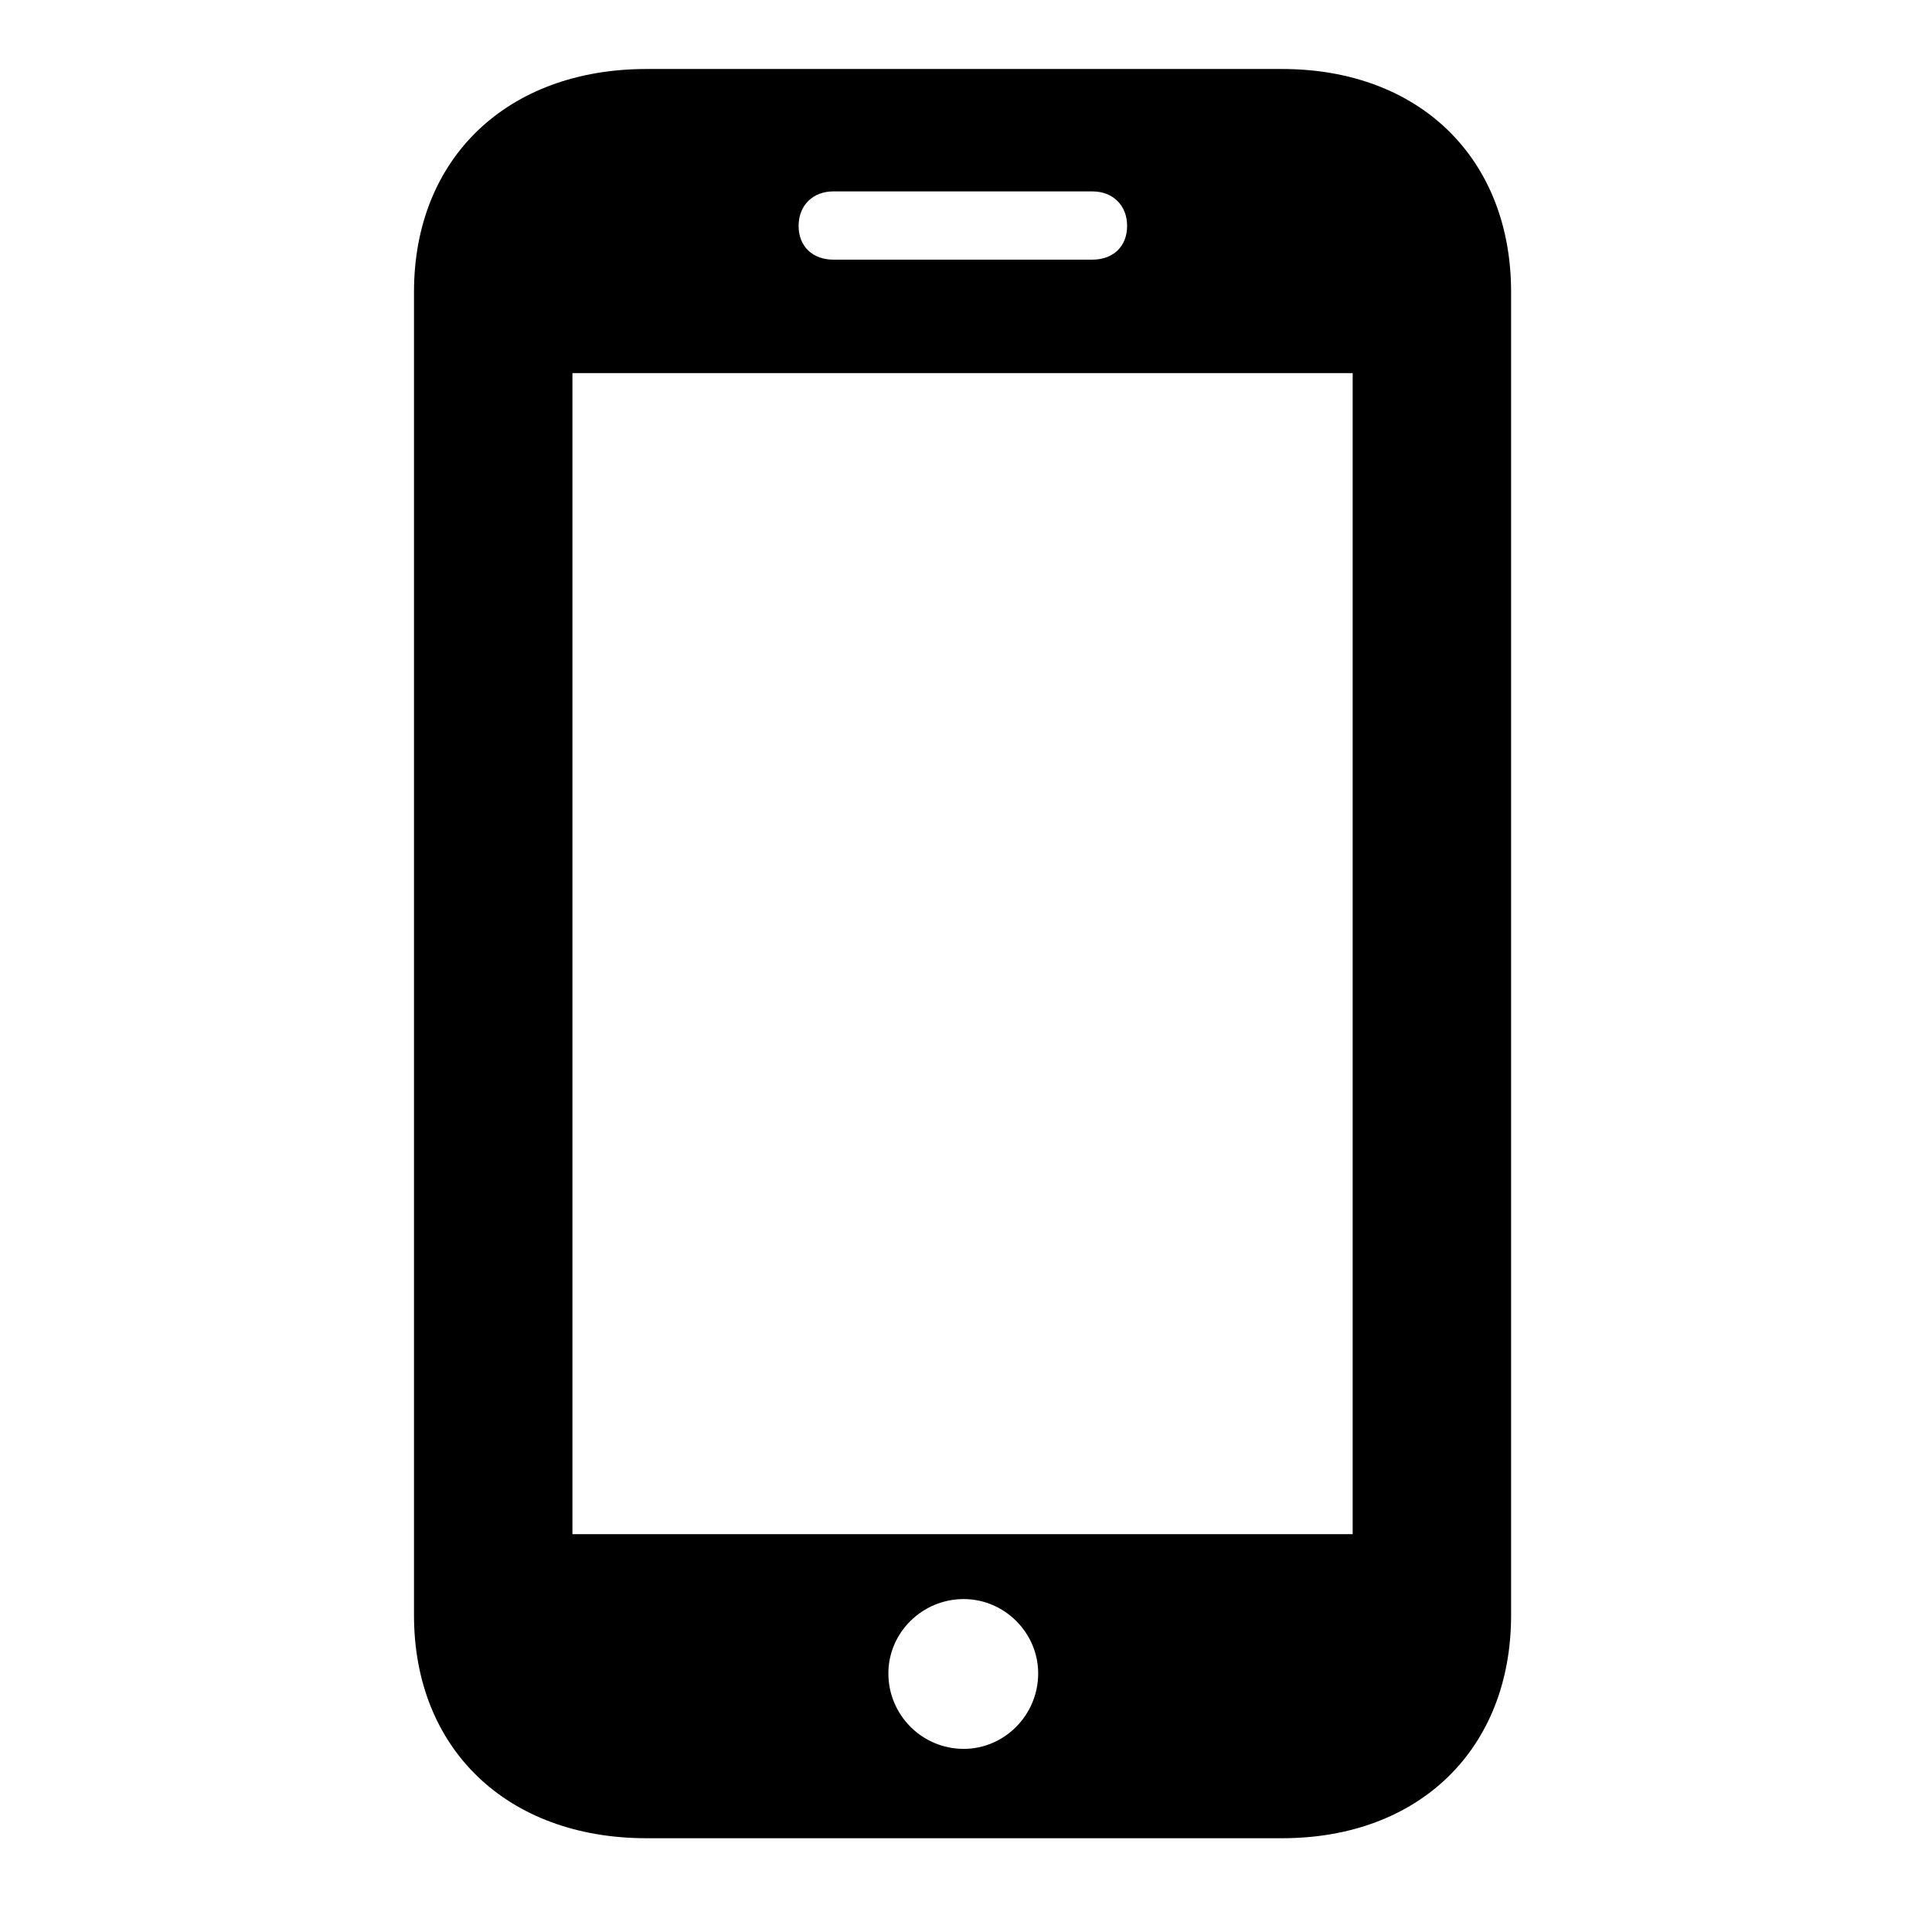
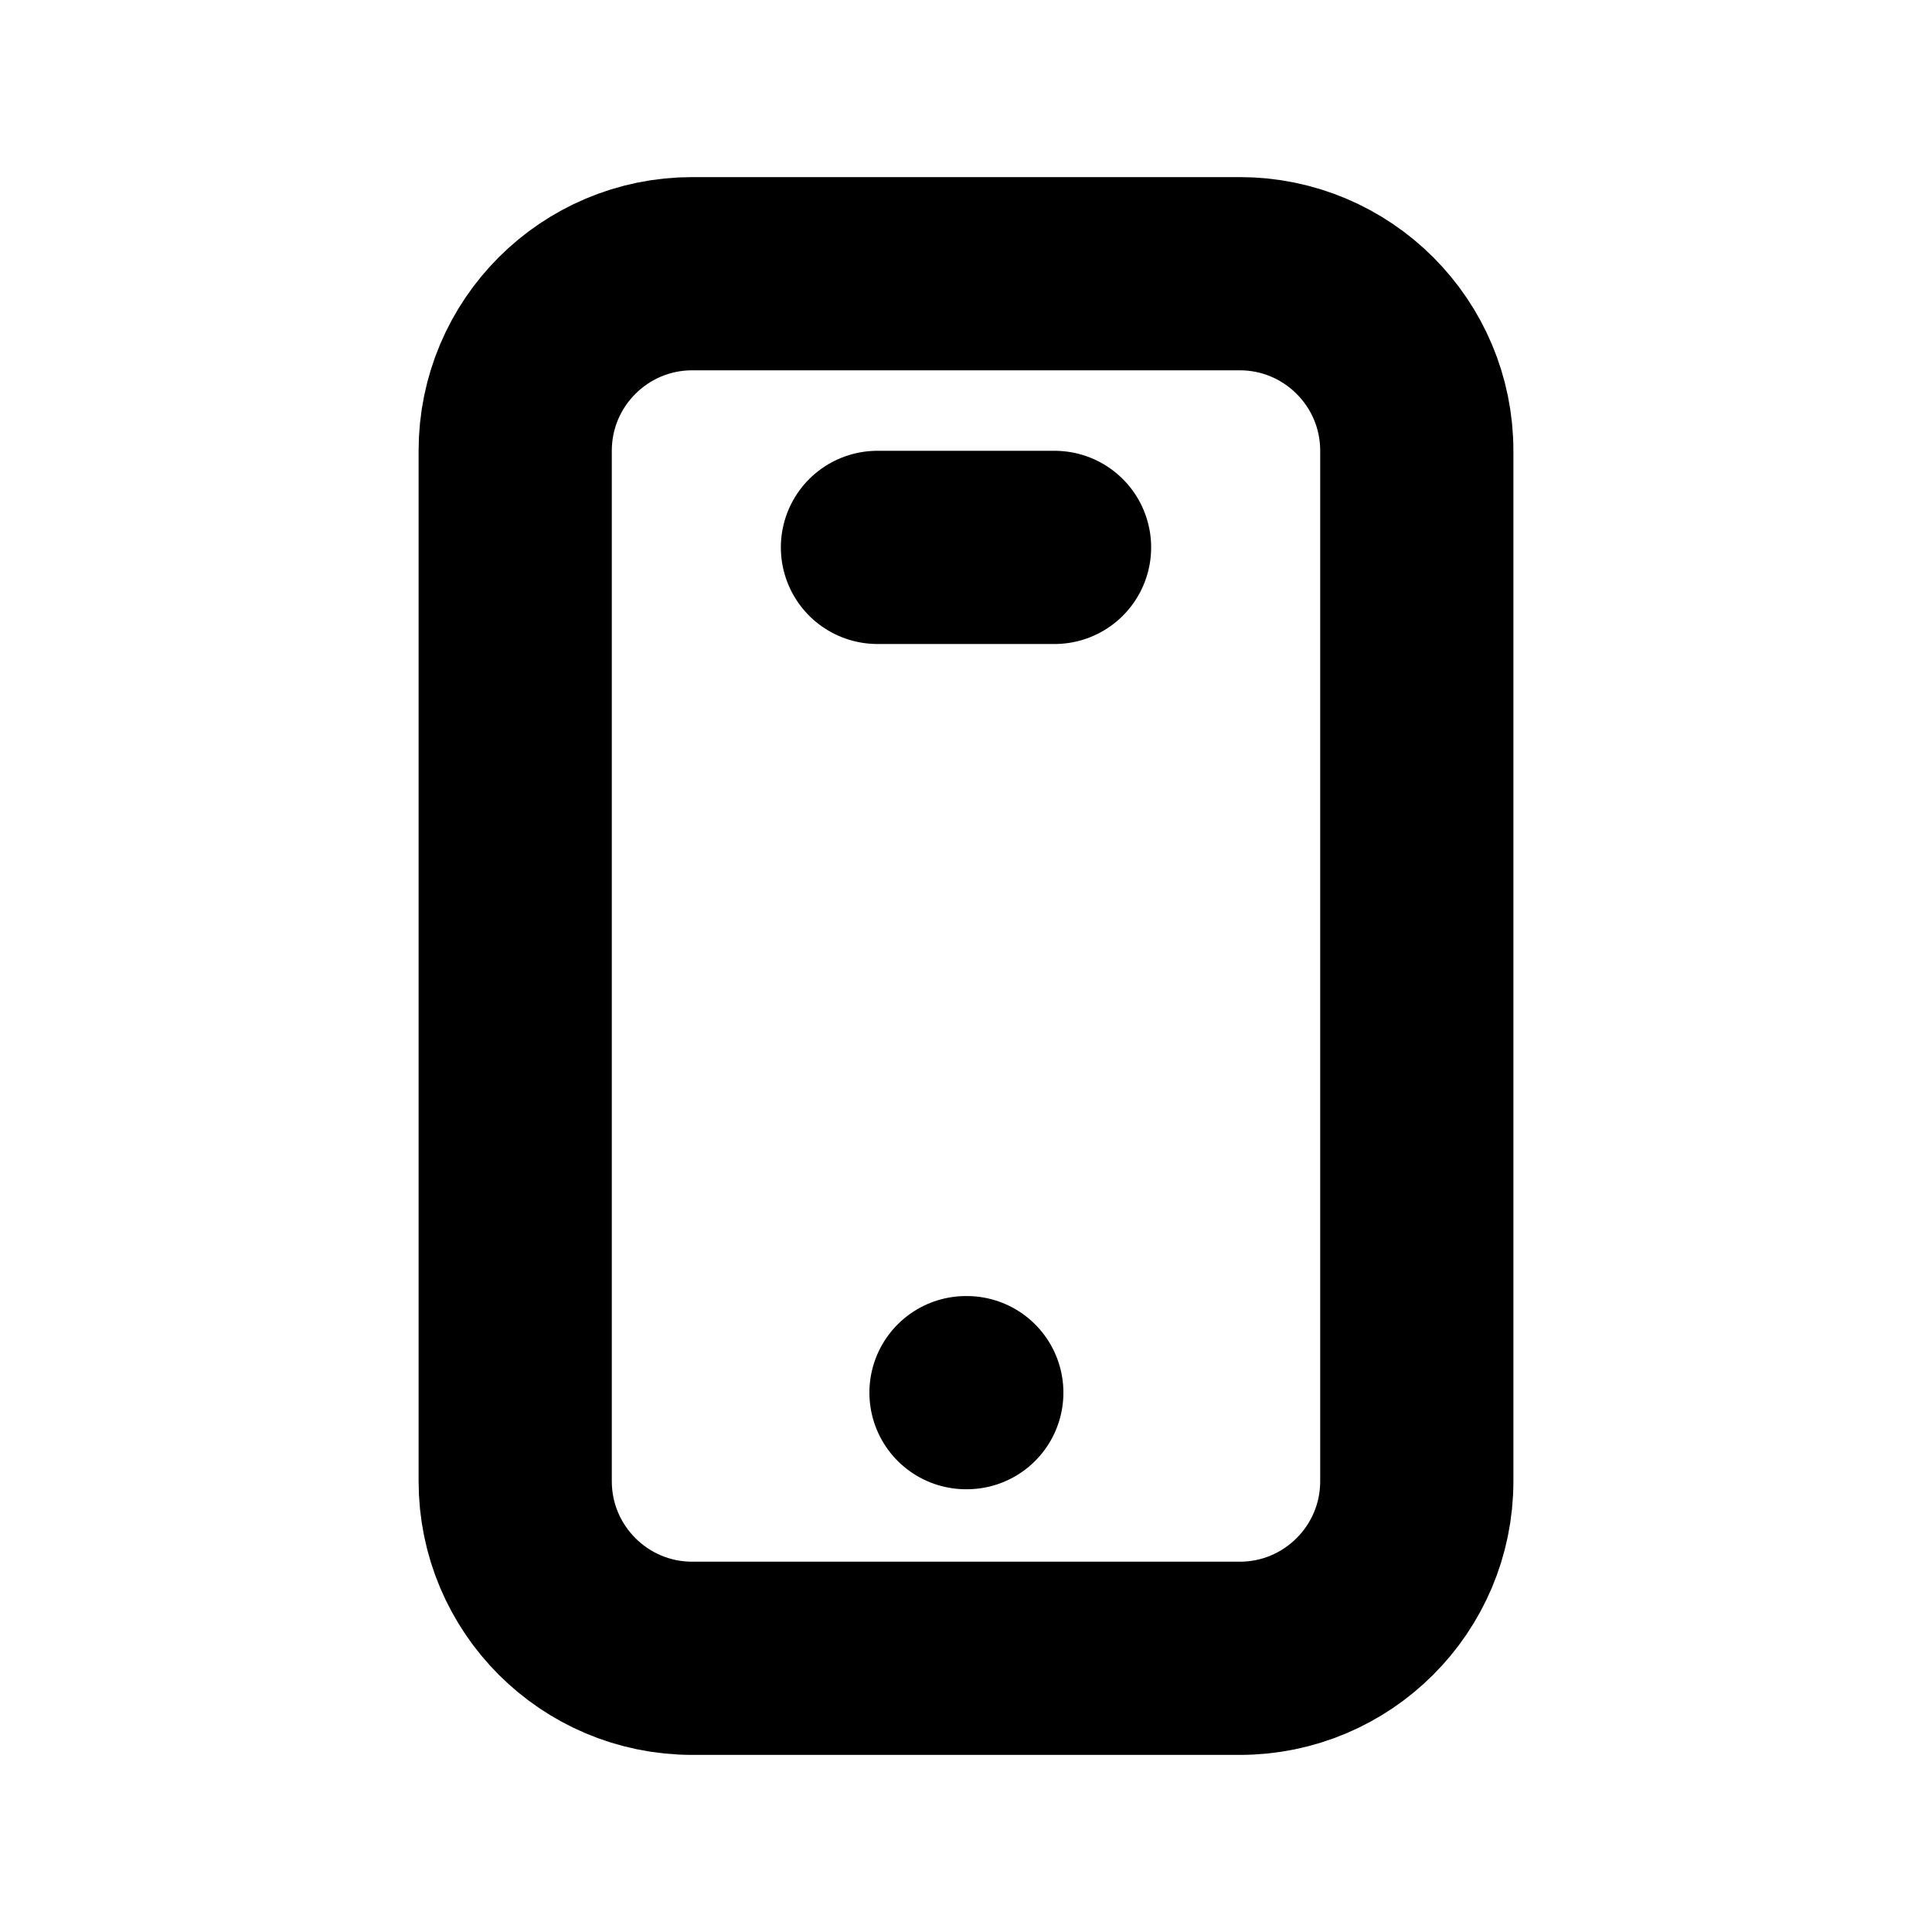
- <svg xmlns="http://www.w3.org/2000/svg" viewBox="0 0 28 28" fill="none">
-   <path d="M8.296 22.234V5.407H19.604V22.234H8.296ZM13.967 25.346C13.364 25.346 12.875 24.857 12.875 24.252C12.875 23.662 13.364 23.175 13.967 23.175C14.557 23.175 15.046 23.662 15.046 24.252C15.046 24.857 14.557 25.346 13.967 25.346ZM11.574 3.274C11.574 2.973 11.785 2.774 12.075 2.774H15.833C16.125 2.774 16.335 2.973 16.335 3.274C16.335 3.578 16.125 3.763 15.833 3.763H12.075C11.785 3.763 11.574 3.578 11.574 3.274Z" fill="transparent" />
-   <path d="M6 23.41C6 25.348 7.351 26.641 9.371 26.641H18.58C20.57 26.641 21.9 25.348 21.9 23.408V4.232C21.9 2.293 20.57 1 18.58 1H9.371C7.351 1 6 2.293 6 4.23V23.41ZM8.296 22.234V5.407H19.604V22.234H8.296ZM13.967 25.346C13.364 25.346 12.875 24.857 12.875 24.252C12.875 23.662 13.364 23.175 13.967 23.175C14.557 23.175 15.046 23.662 15.046 24.252C15.046 24.857 14.557 25.346 13.967 25.346ZM11.574 3.274C11.574 2.973 11.785 2.774 12.075 2.774H15.833C16.125 2.774 16.335 2.973 16.335 3.274C16.335 3.578 16.125 3.763 15.833 3.763H12.075C11.785 3.763 11.574 3.578 11.574 3.274Z" fill="currentColor" />
+ <svg xmlns="http://www.w3.org/2000/svg" viewBox="0 0 24 24" width="24" height="24" fill="none">
+   <path d="M8.6 3.4h6.8a2.2 2.2 0 0 1 2.2 2.2v12.8a2.2 2.2 0 0 1-2.2 2.2H8.6a2.2 2.2 0 0 1-2.2-2.2V5.6a2.2 2.2 0 0 1 2.2-2.2Z" stroke="currentColor" stroke-width="2.4" stroke-linecap="round" stroke-linejoin="round" />
+   <path d="M10.9 6.8h2.2" stroke="currentColor" stroke-width="2.4" stroke-linecap="round" stroke-linejoin="round" />
+   <path d="M12 17.3h.01" stroke="currentColor" stroke-width="2.4" stroke-linecap="round" stroke-linejoin="round" />
</svg>
